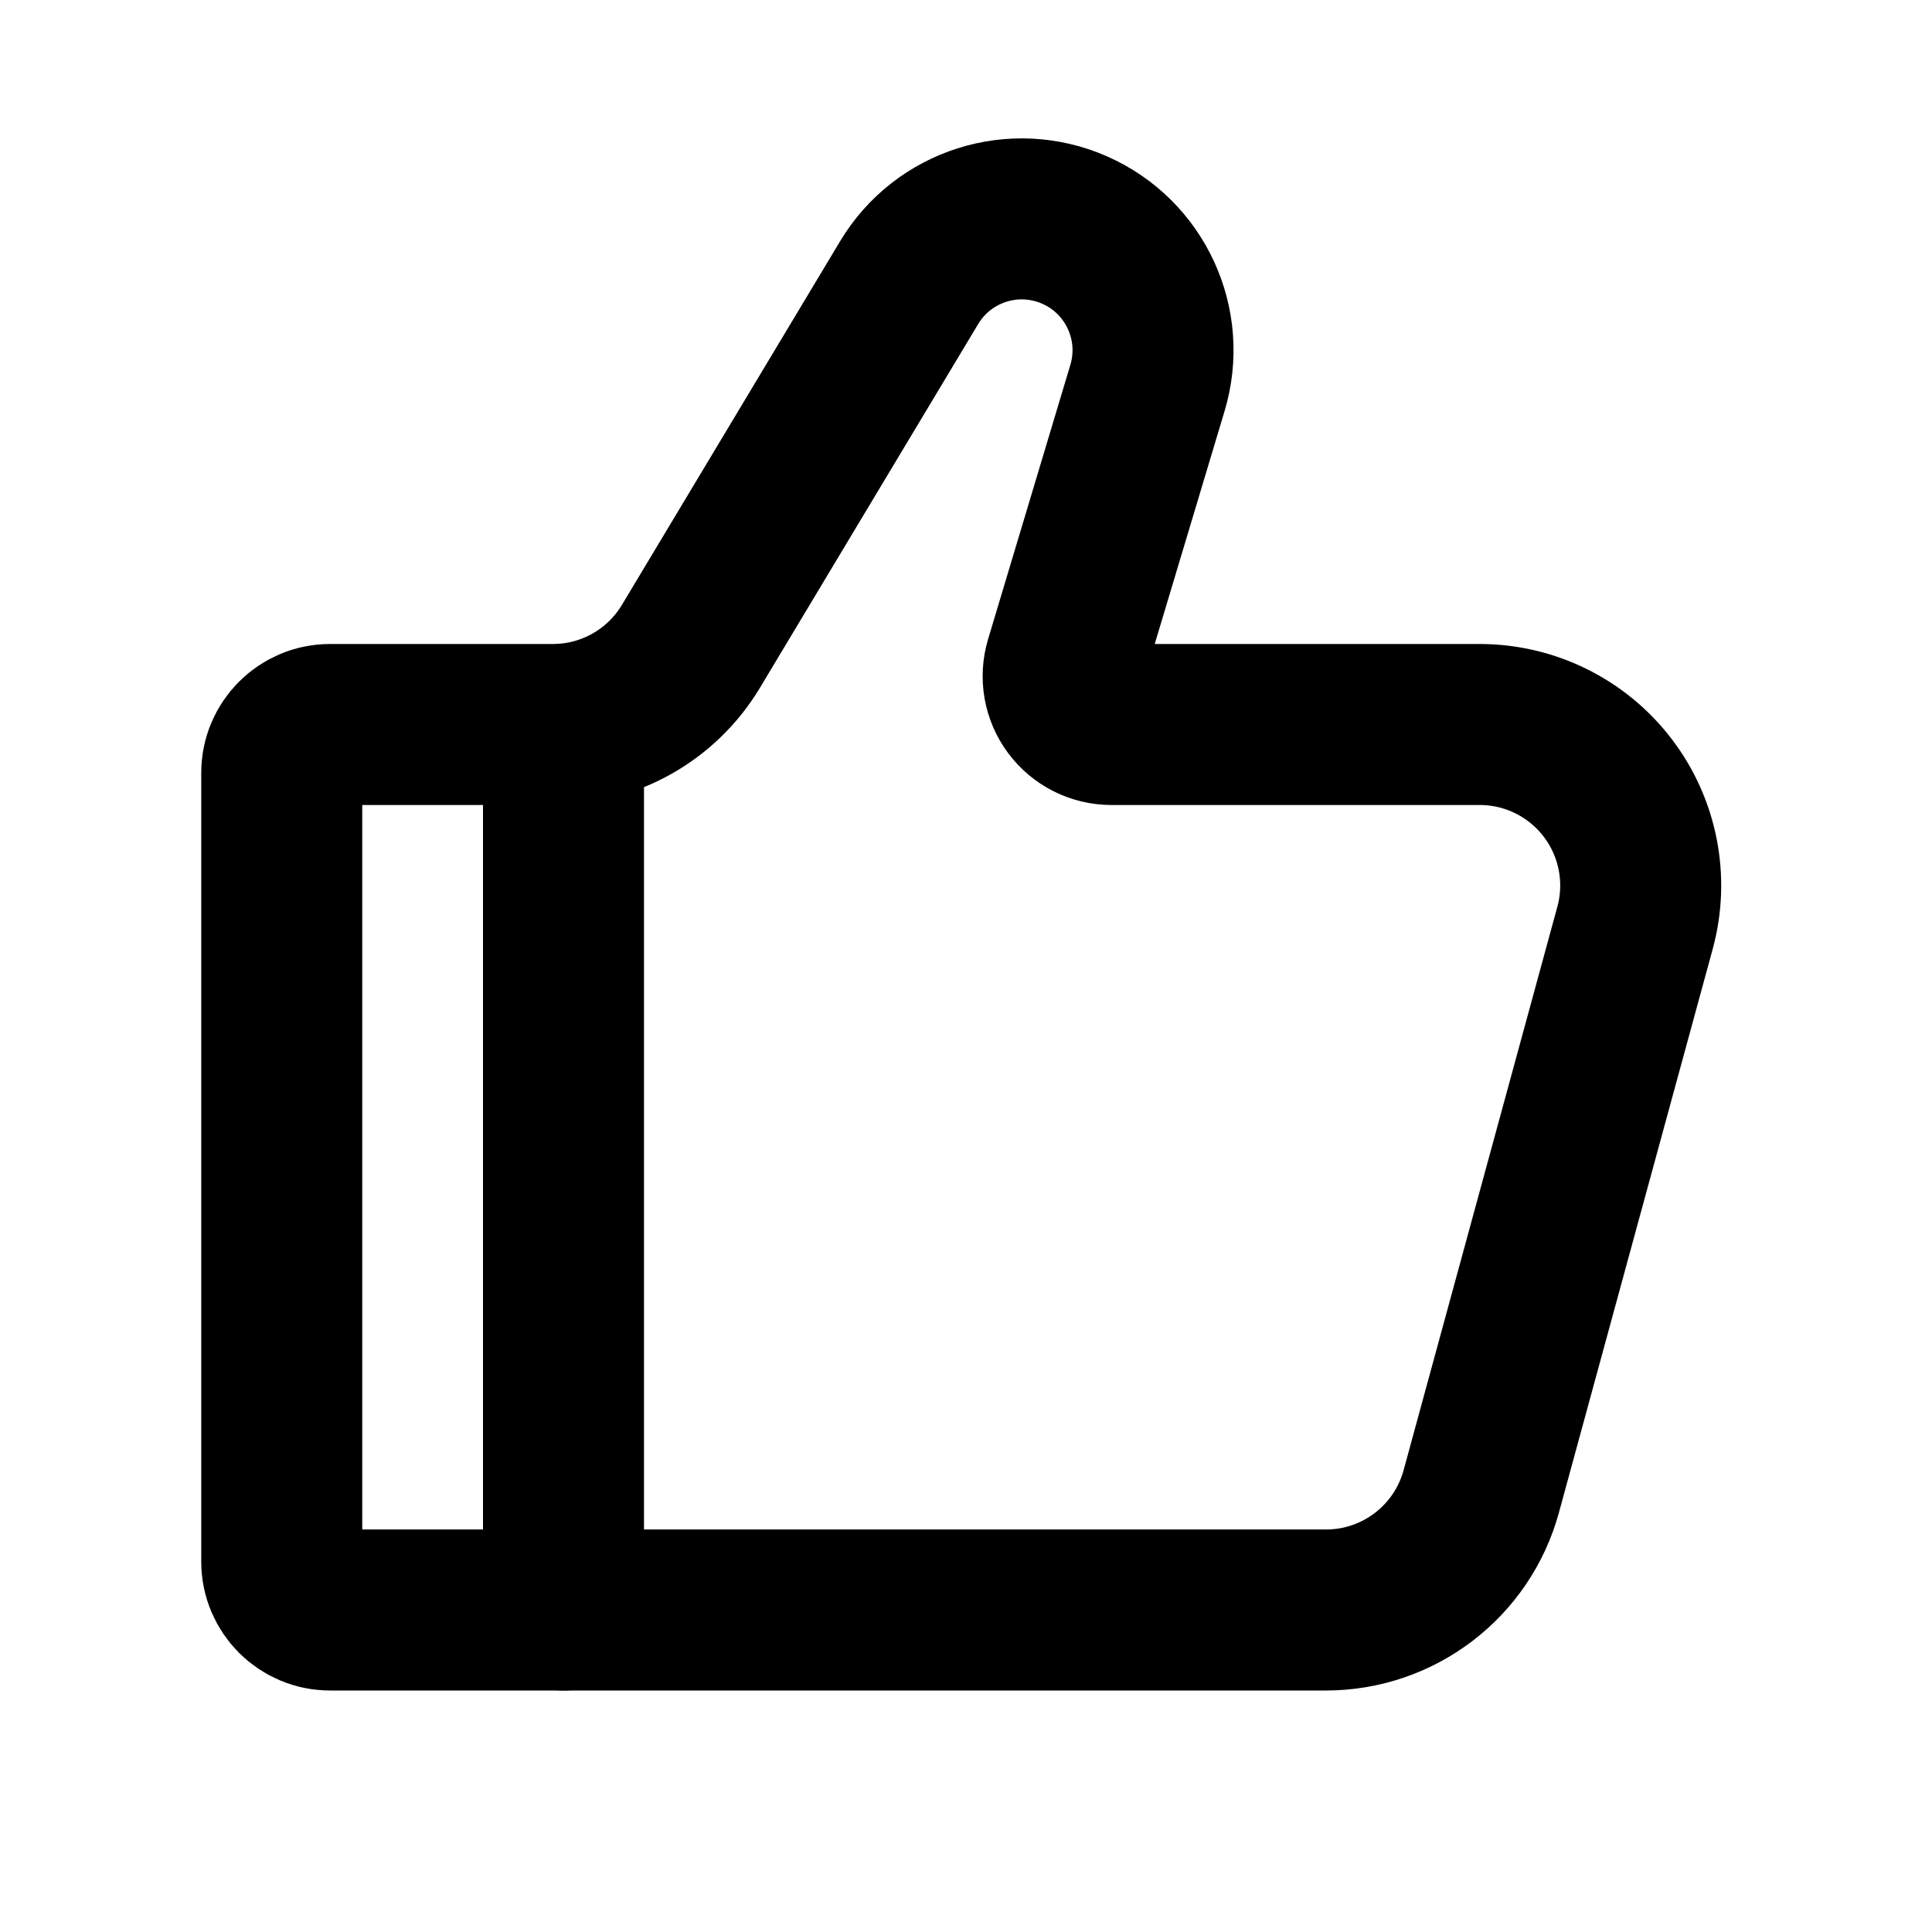
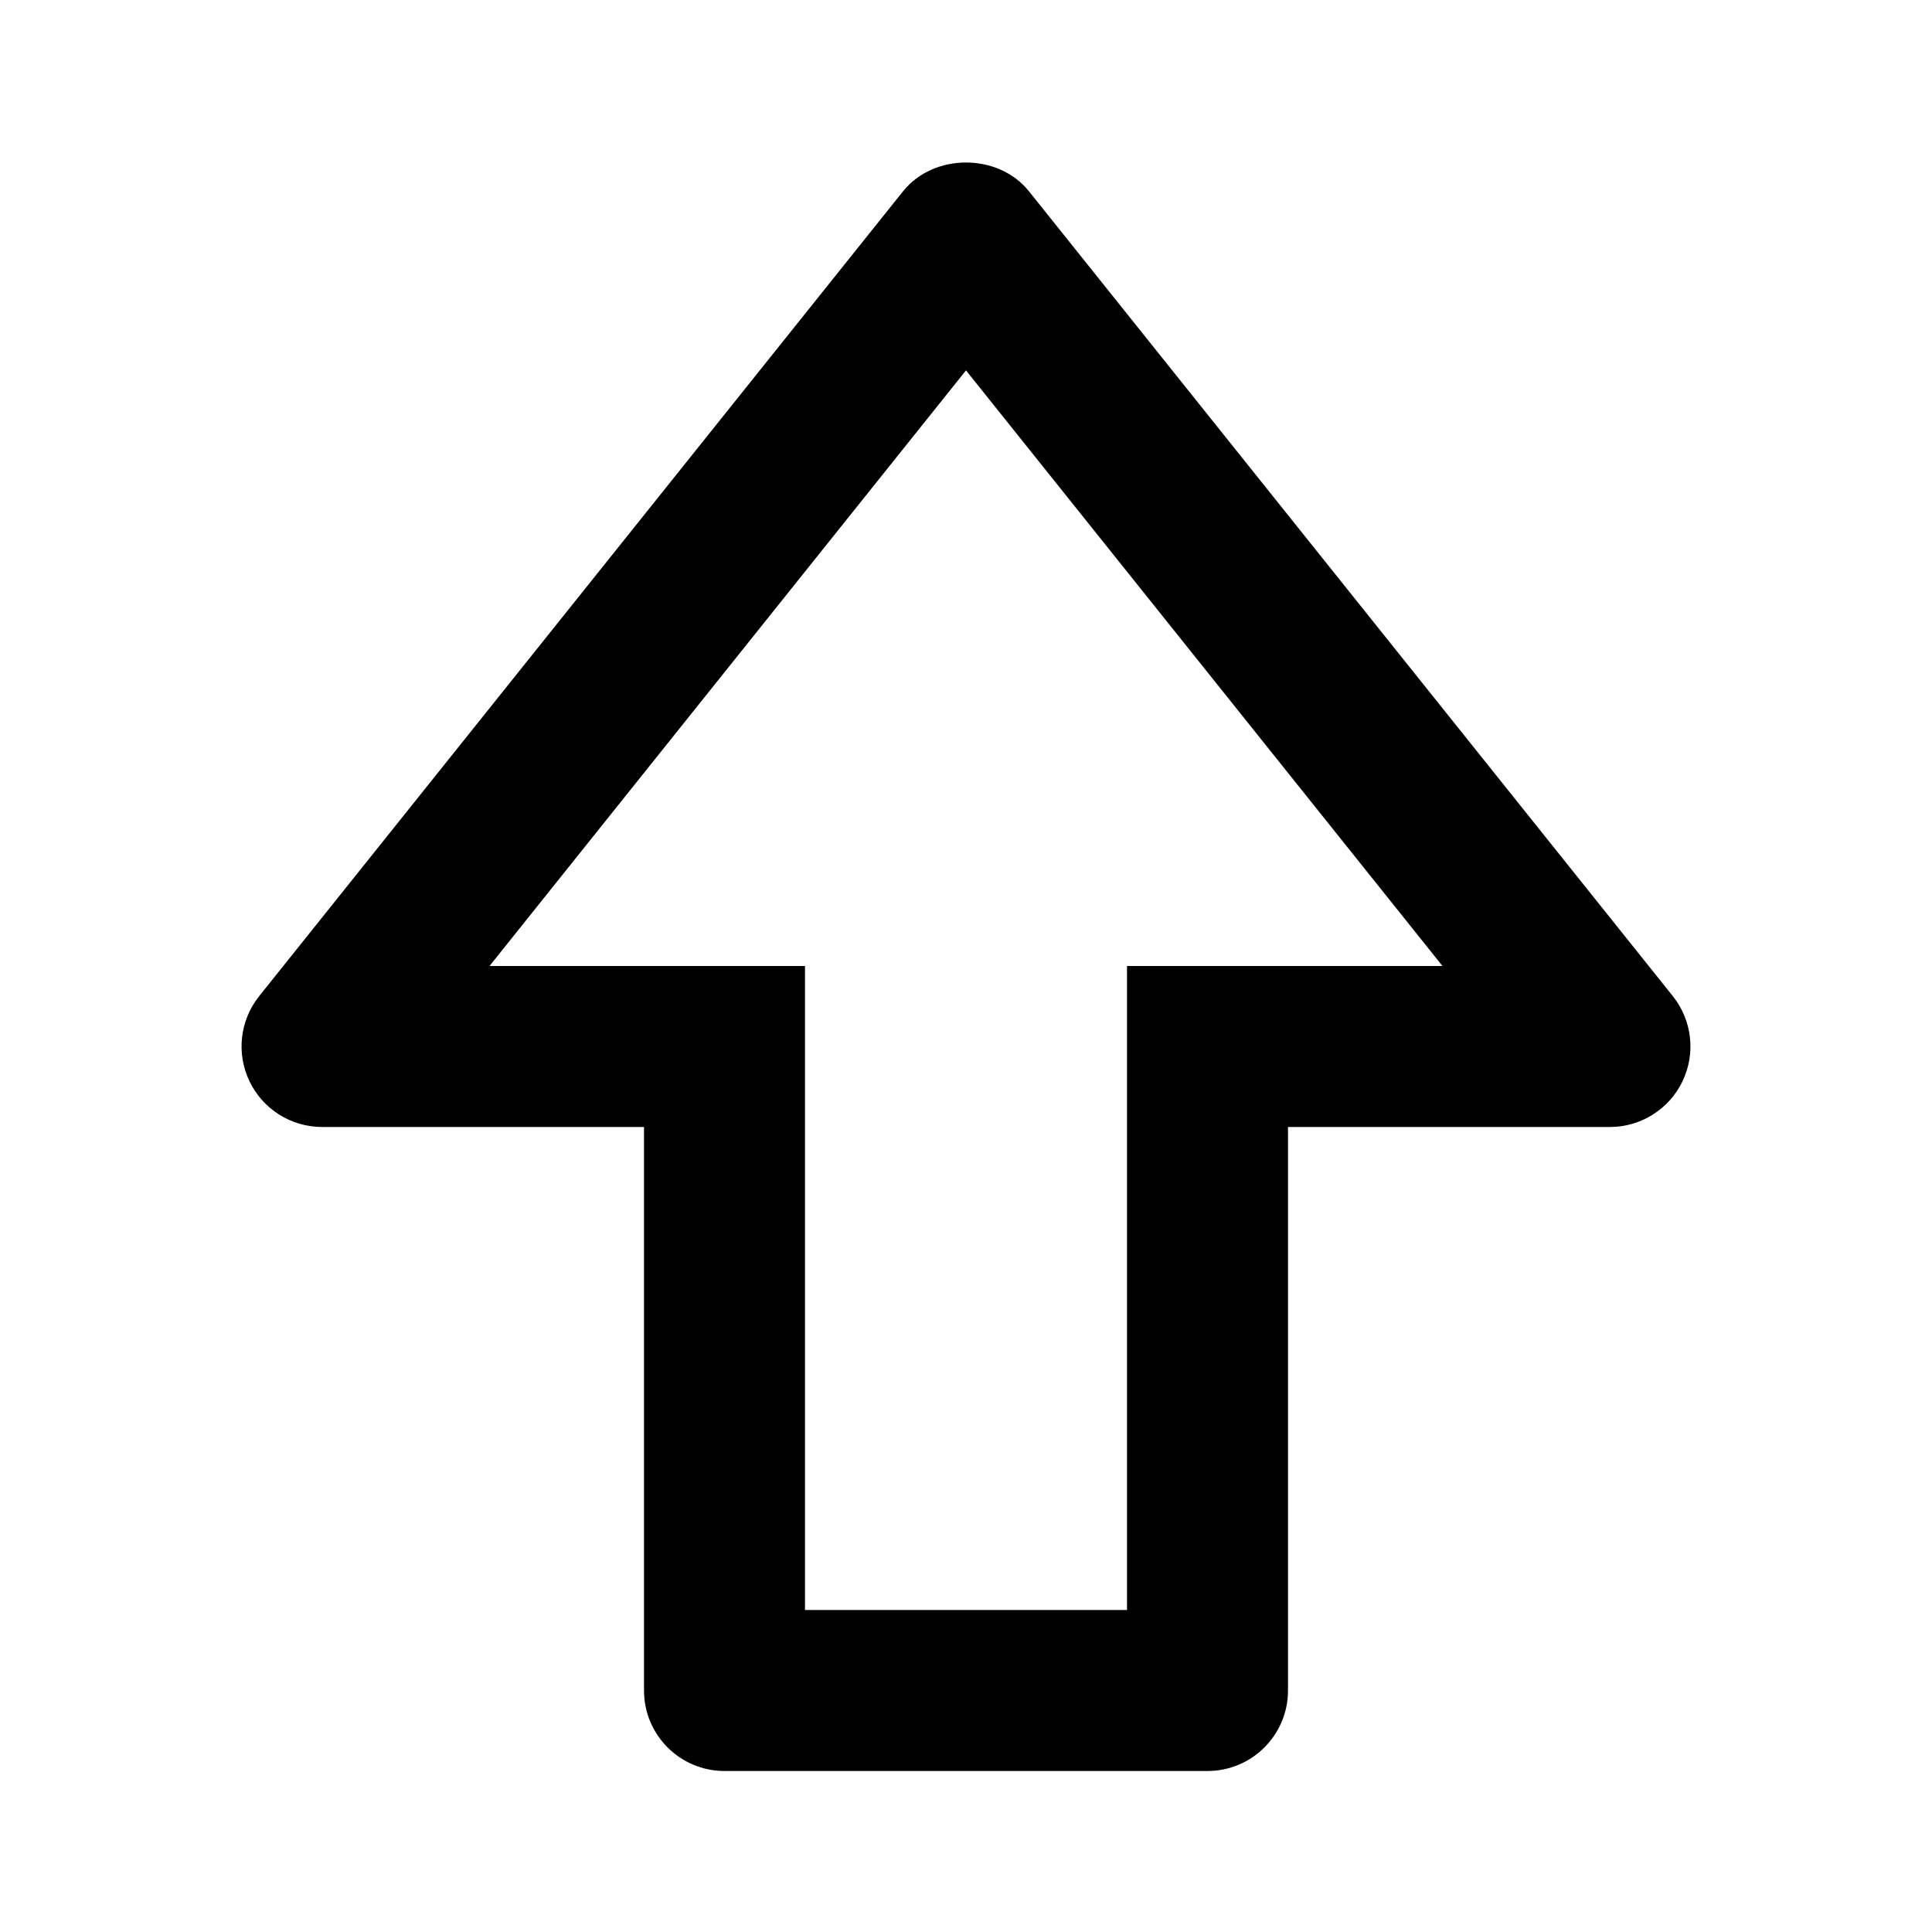
- <svg xmlns="http://www.w3.org/2000/svg" width="64px" height="64px" fill="none" stroke-width="2" viewBox="0 0 24 24" color="#000000">
-   <path stroke="#000000" stroke-width="2" stroke-linecap="round" d="M16.472 20H4.1a.6.6 0 0 1-.6-.6V9.6a.6.6 0 0 1 .6-.6h2.768a2 2 0 0 0 1.715-.971l2.71-4.517a1.631 1.631 0 0 1 2.961 1.308l-1.022 3.408a.6.6 0 0 0 .574.772h4.575a2 2 0 0 1 1.93 2.526l-1.91 7A2 2 0 0 1 16.473 20Z" />
-   <path stroke="#000000" stroke-width="2" stroke-linecap="round" stroke-linejoin="round" d="M7 20V9" />
+ <svg xmlns="http://www.w3.org/2000/svg" width="24" height="24" viewBox="0 0 24 24">
+   <path d="M12.781 2.375c-.381-.475-1.181-.475-1.562 0l-8 10A1.001 1.001 0 0 0 4 14h4v7a1 1 0 0 0 1 1h6a1 1 0 0 0 1-1v-7h4a1.001 1.001 0 0 0 .781-1.625l-8-10zM15 12h-1v8h-4v-8H6.081L12 4.601 17.919 12H15z" />
</svg>
